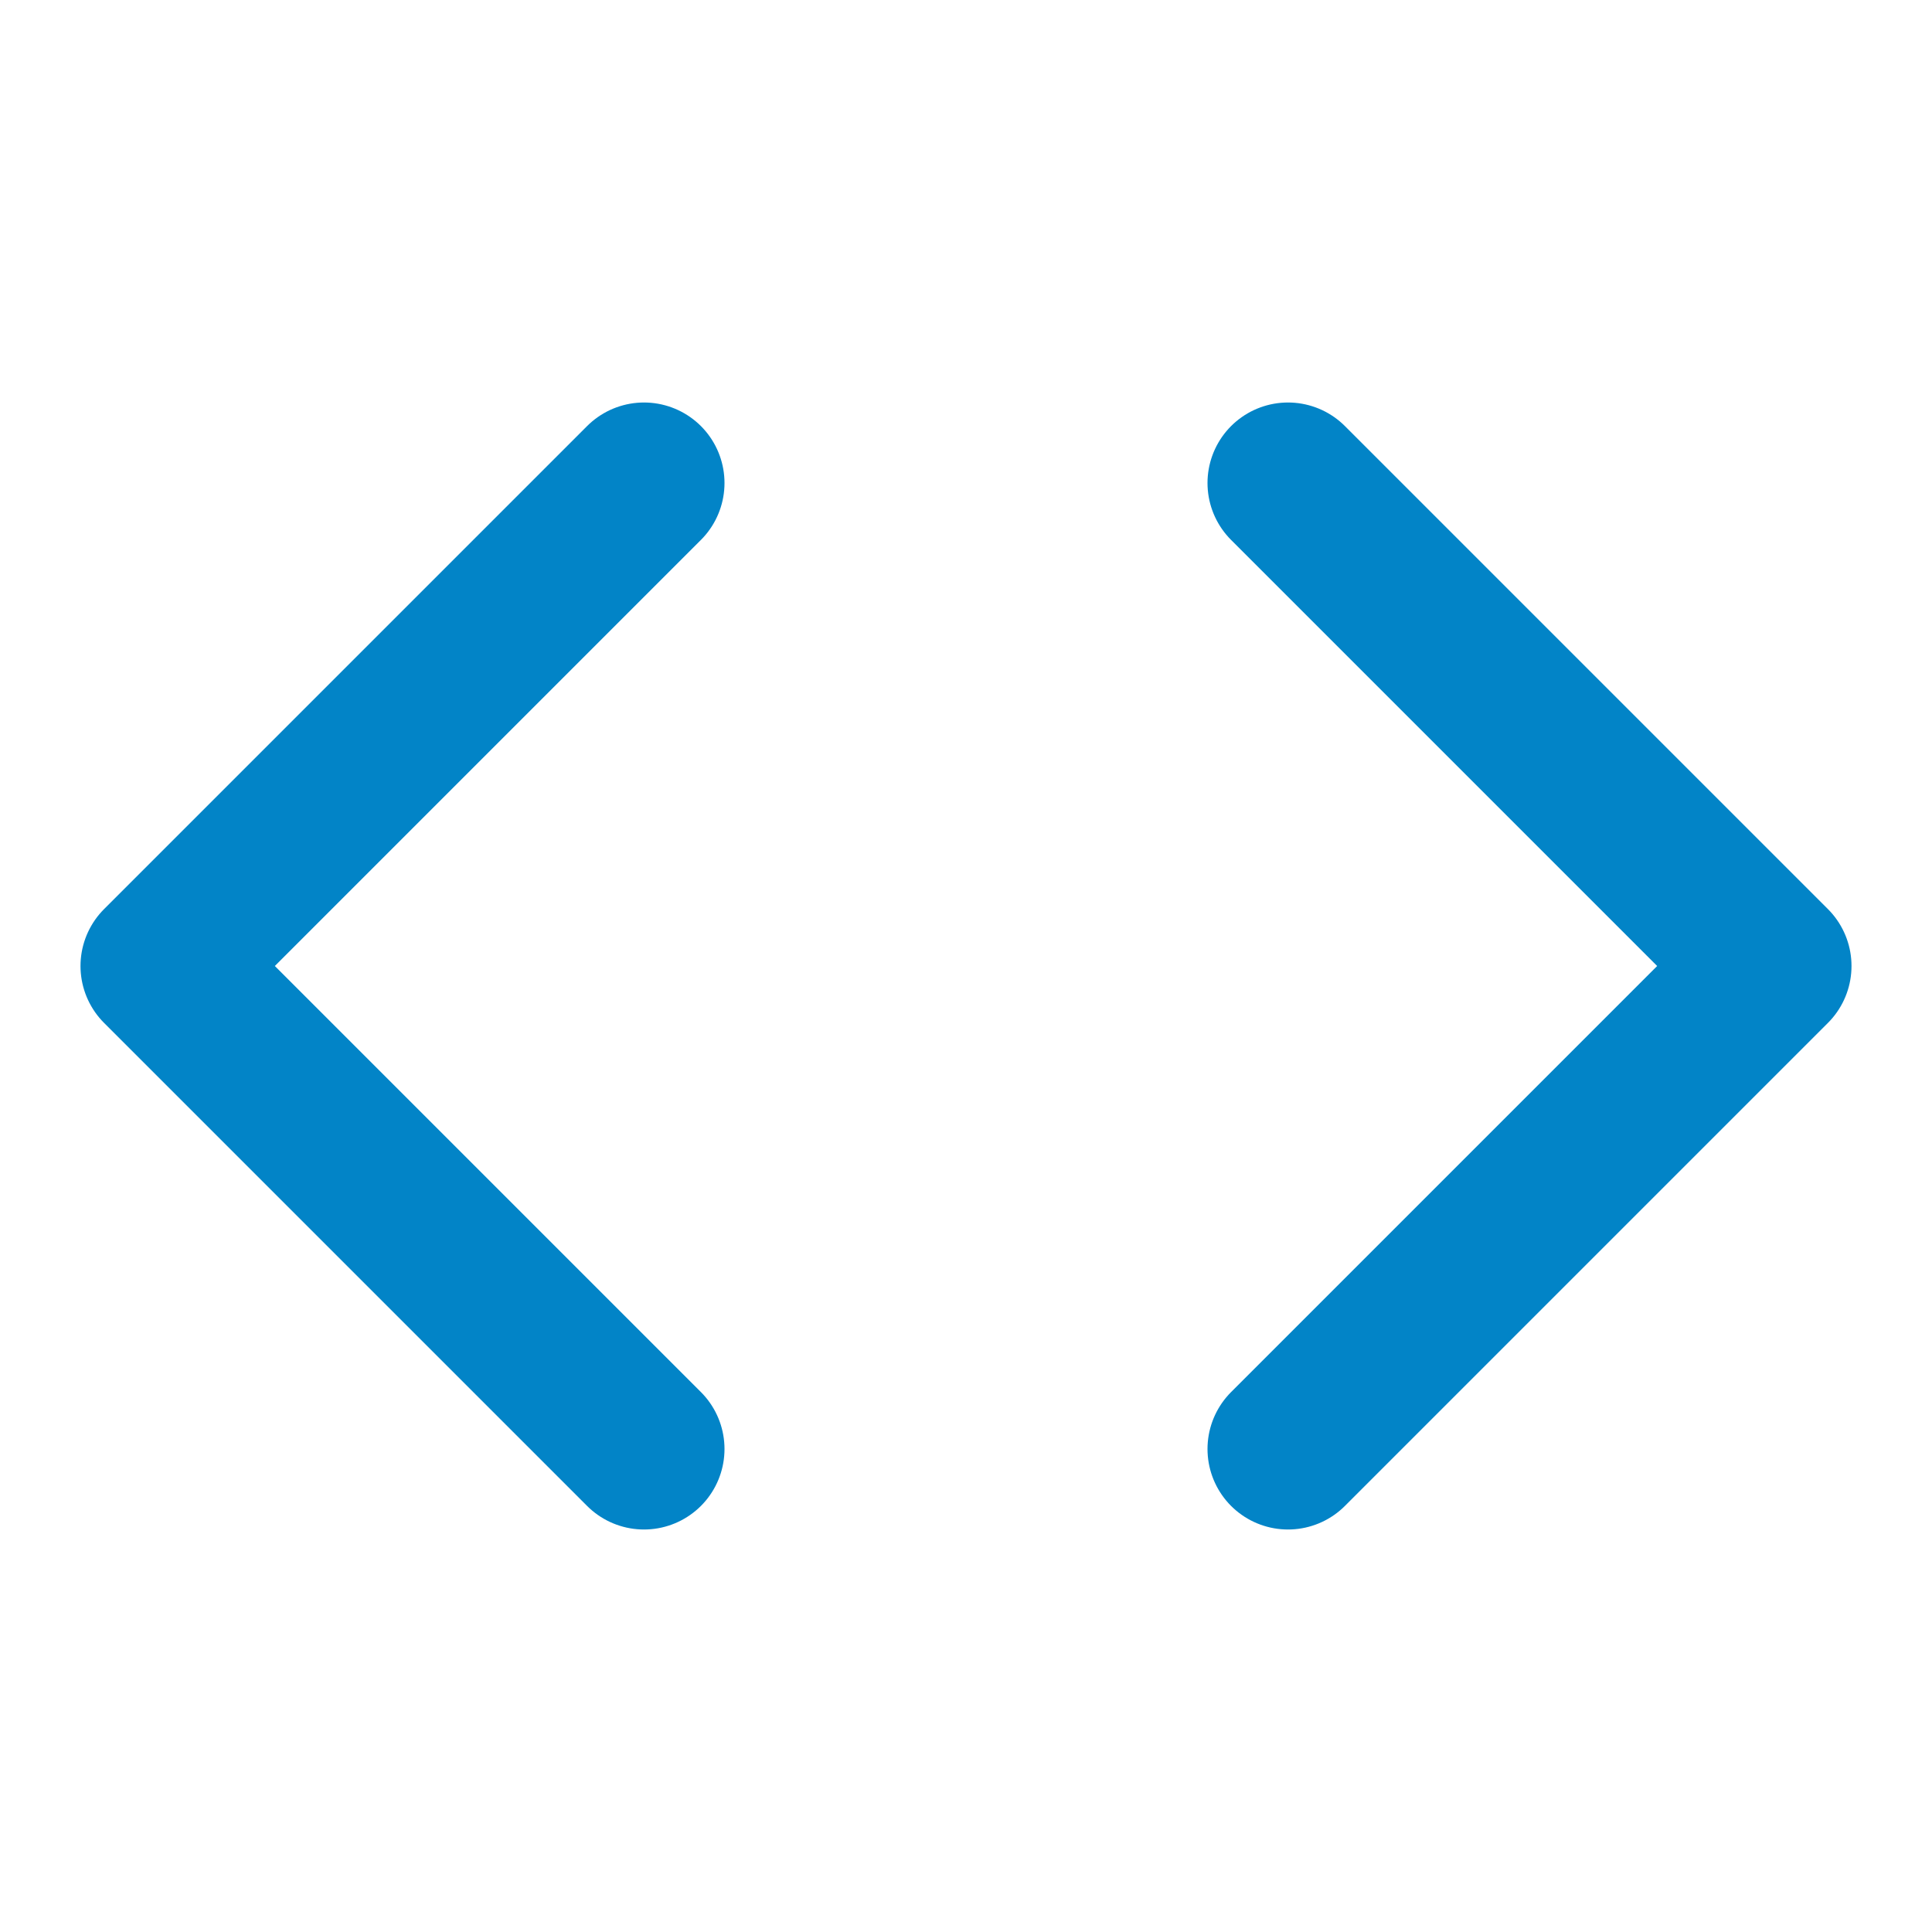
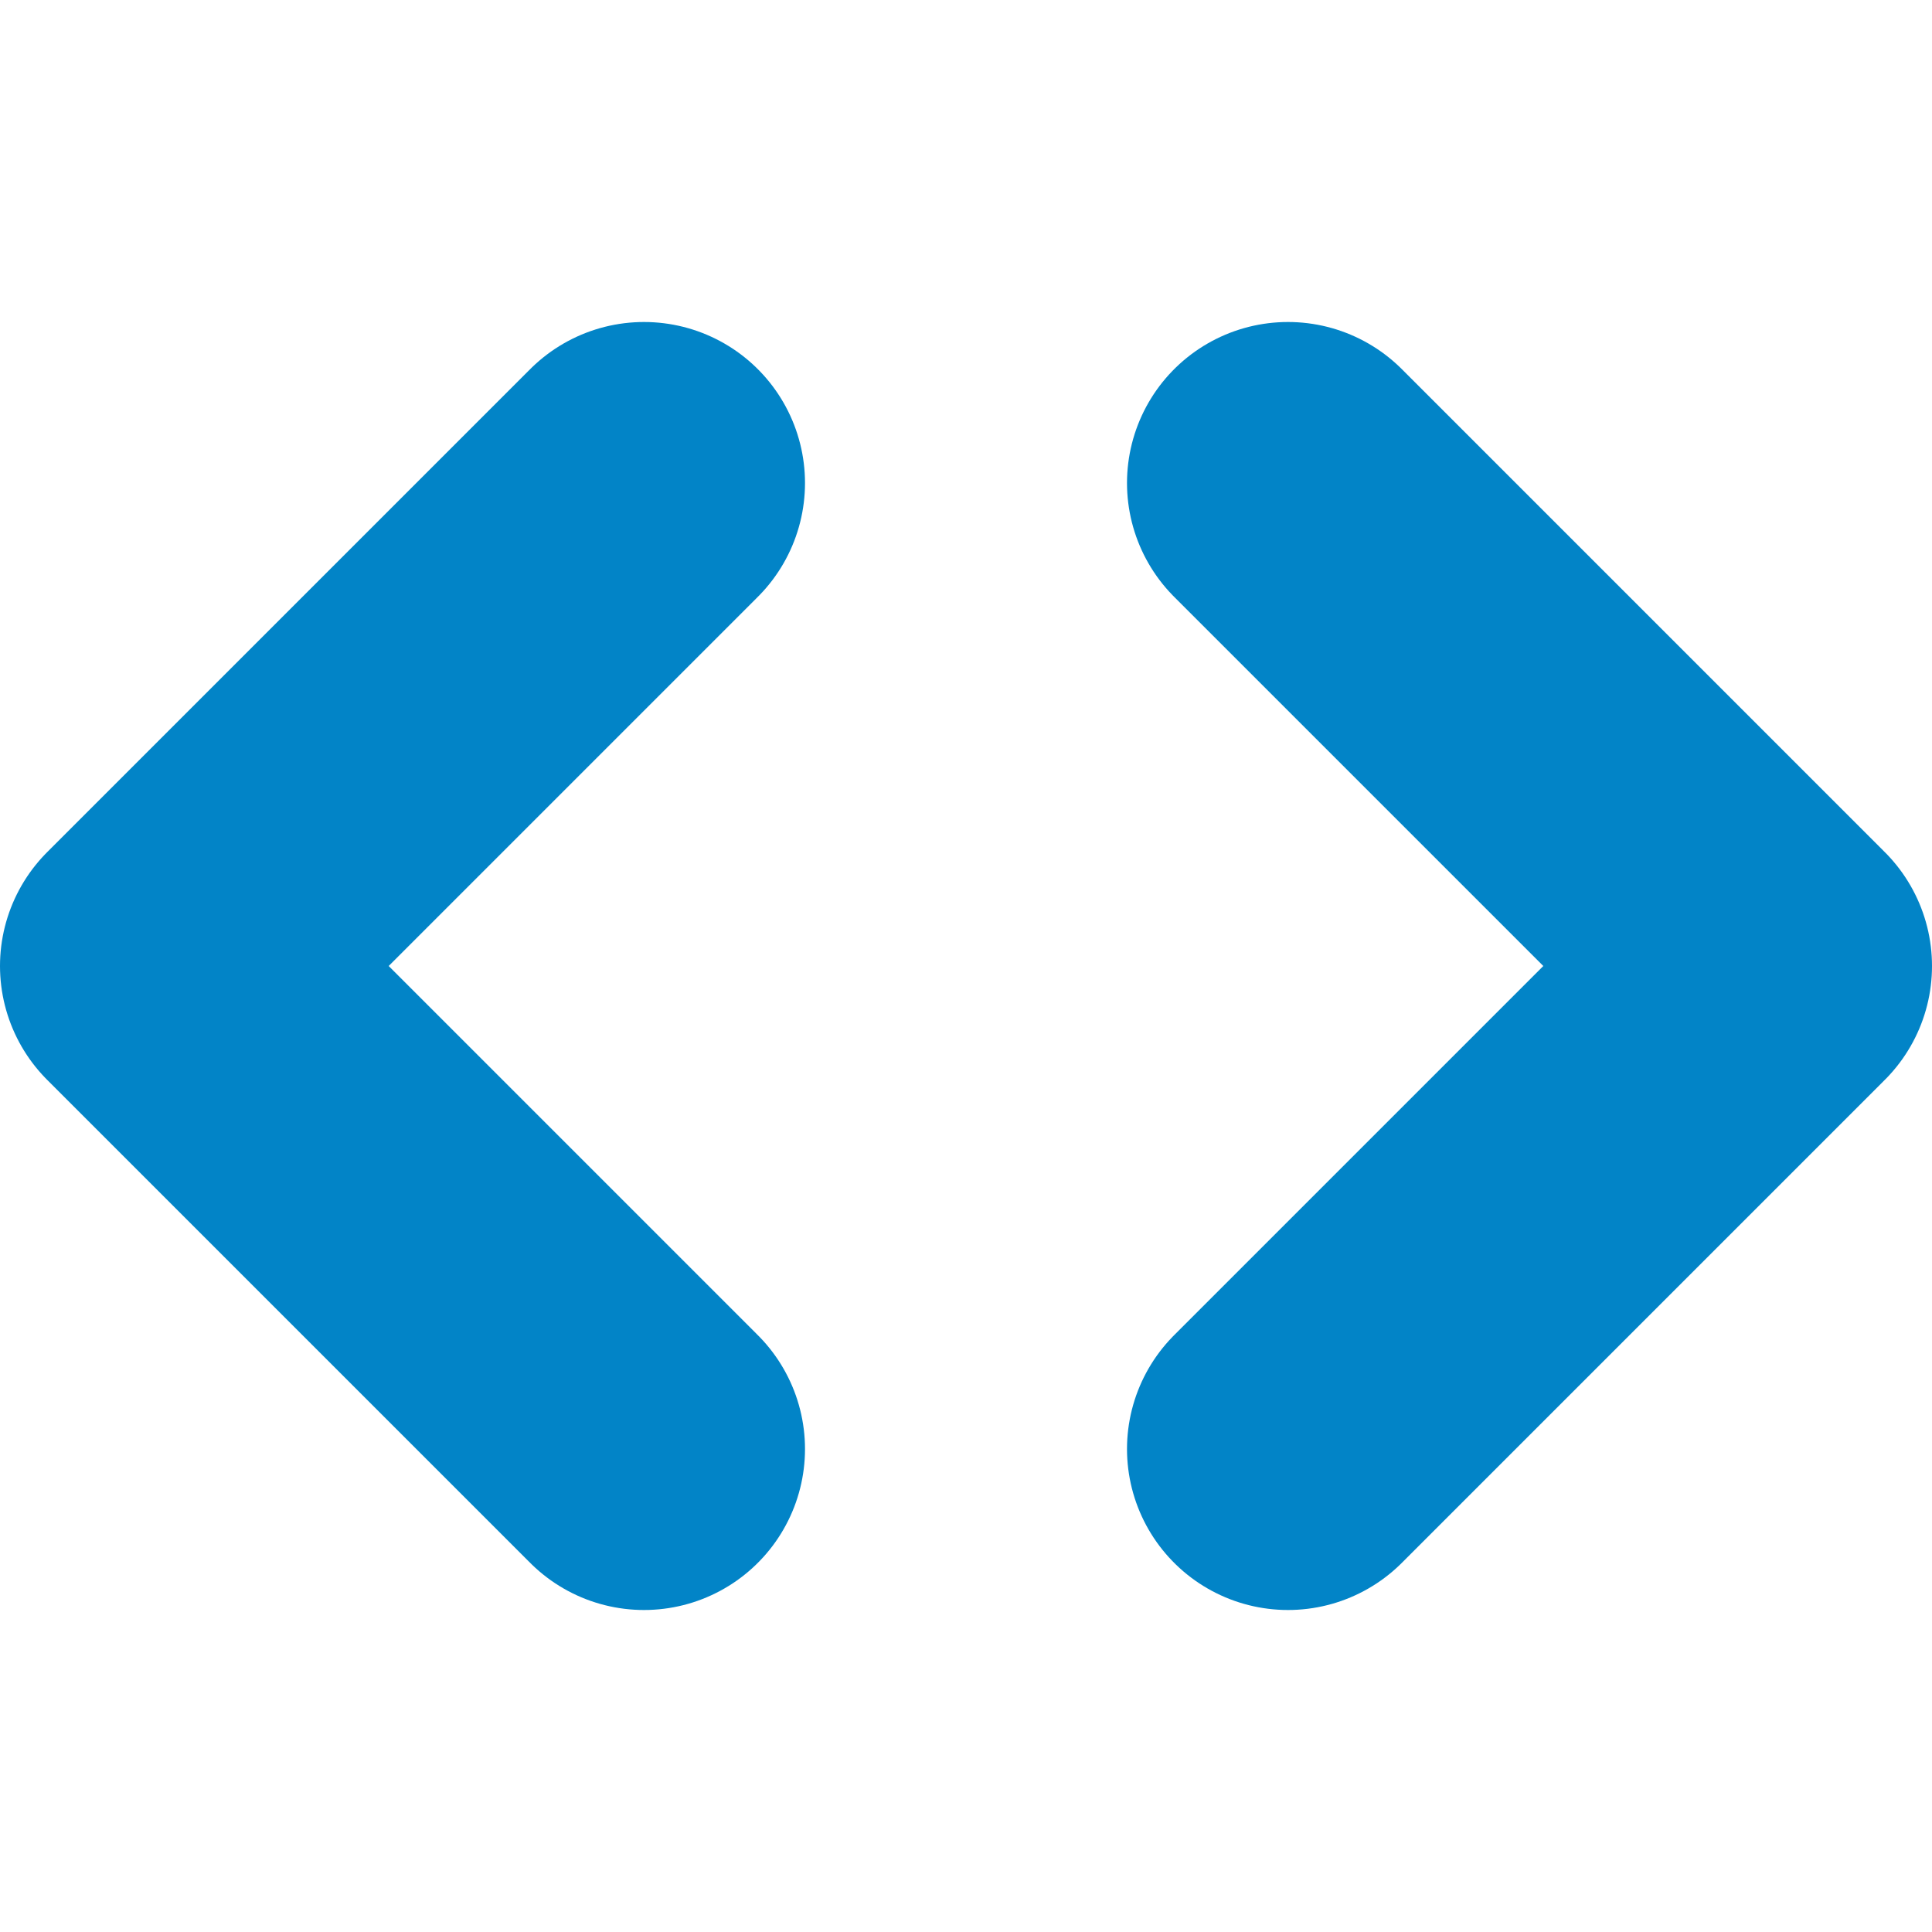
- <svg xmlns="http://www.w3.org/2000/svg" width="24" height="24" viewBox="0 0 24 24" fill="none" stroke="#0284c7" stroke-width="2" stroke-linecap="round" stroke-linejoin="round" class="lucide lucide-code">
+ <svg xmlns="http://www.w3.org/2000/svg" width="24" height="24" viewBox="0 0 24 24" fill="none" stroke="#0284c7" stroke-width="4" stroke-linecap="round" stroke-linejoin="round" class="lucide lucide-code">
  <polyline points="16 18 22 12 16 6" />
  <polyline points="8 6 2 12 8 18" />
</svg>
